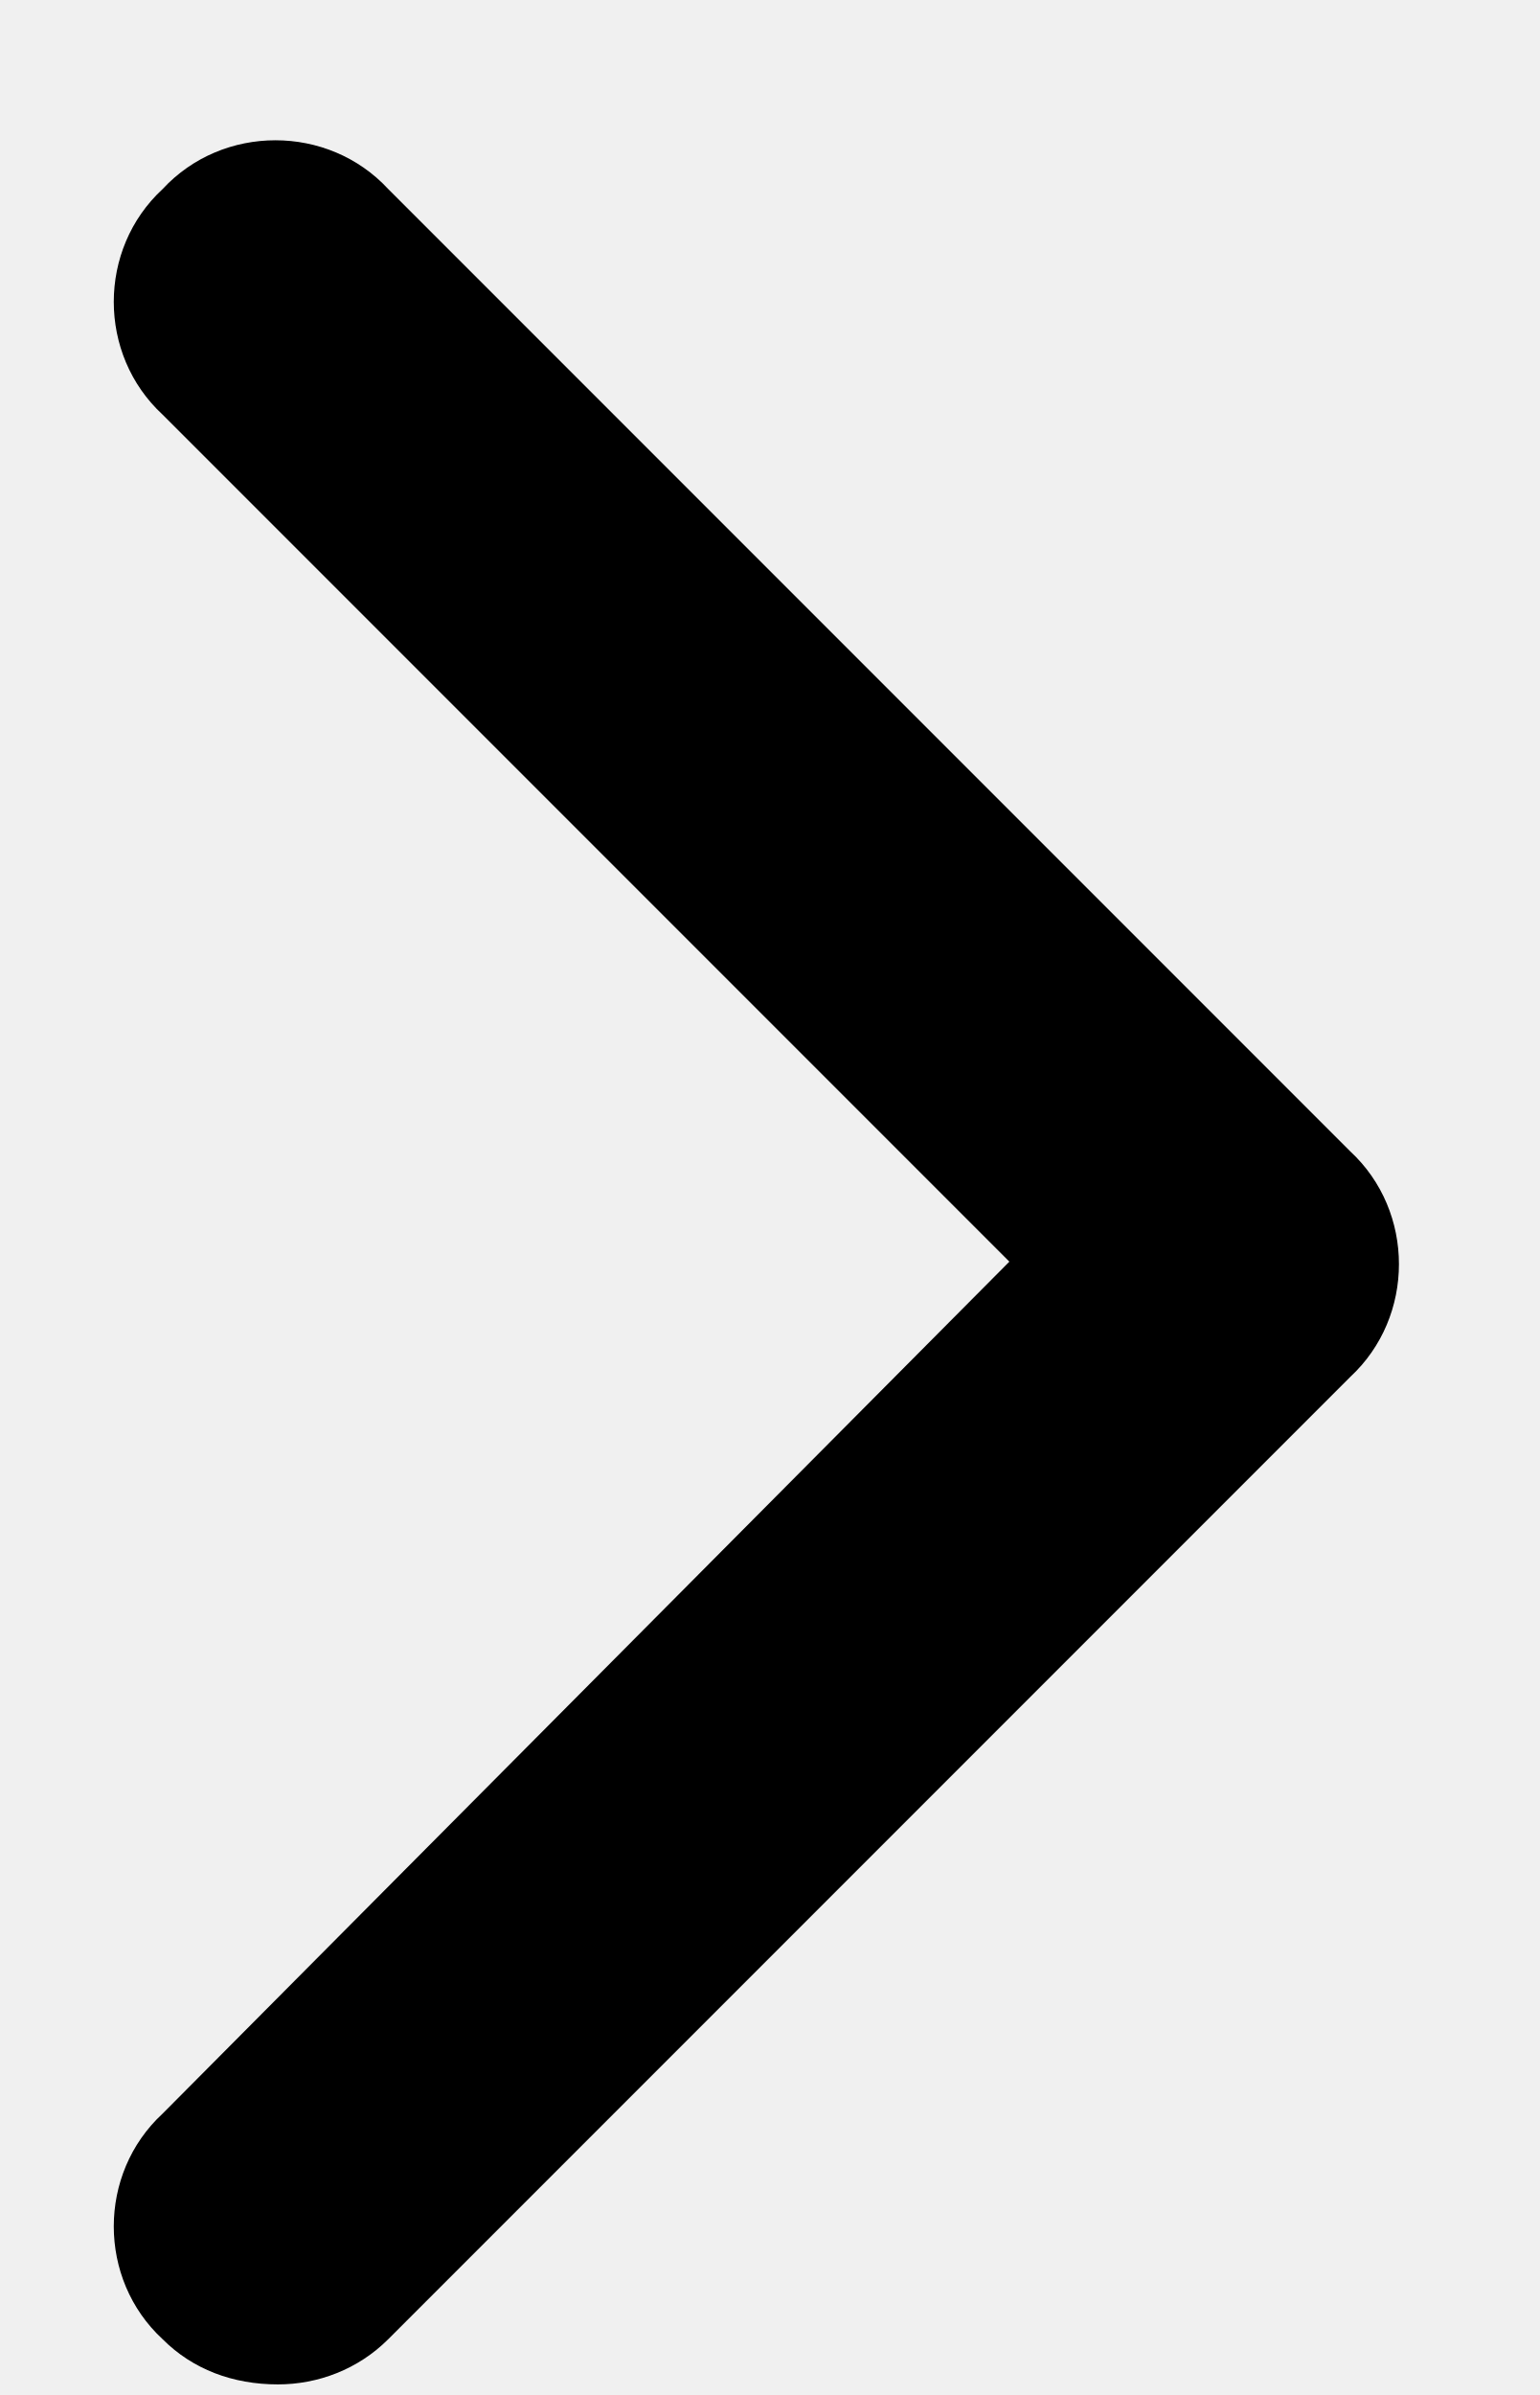
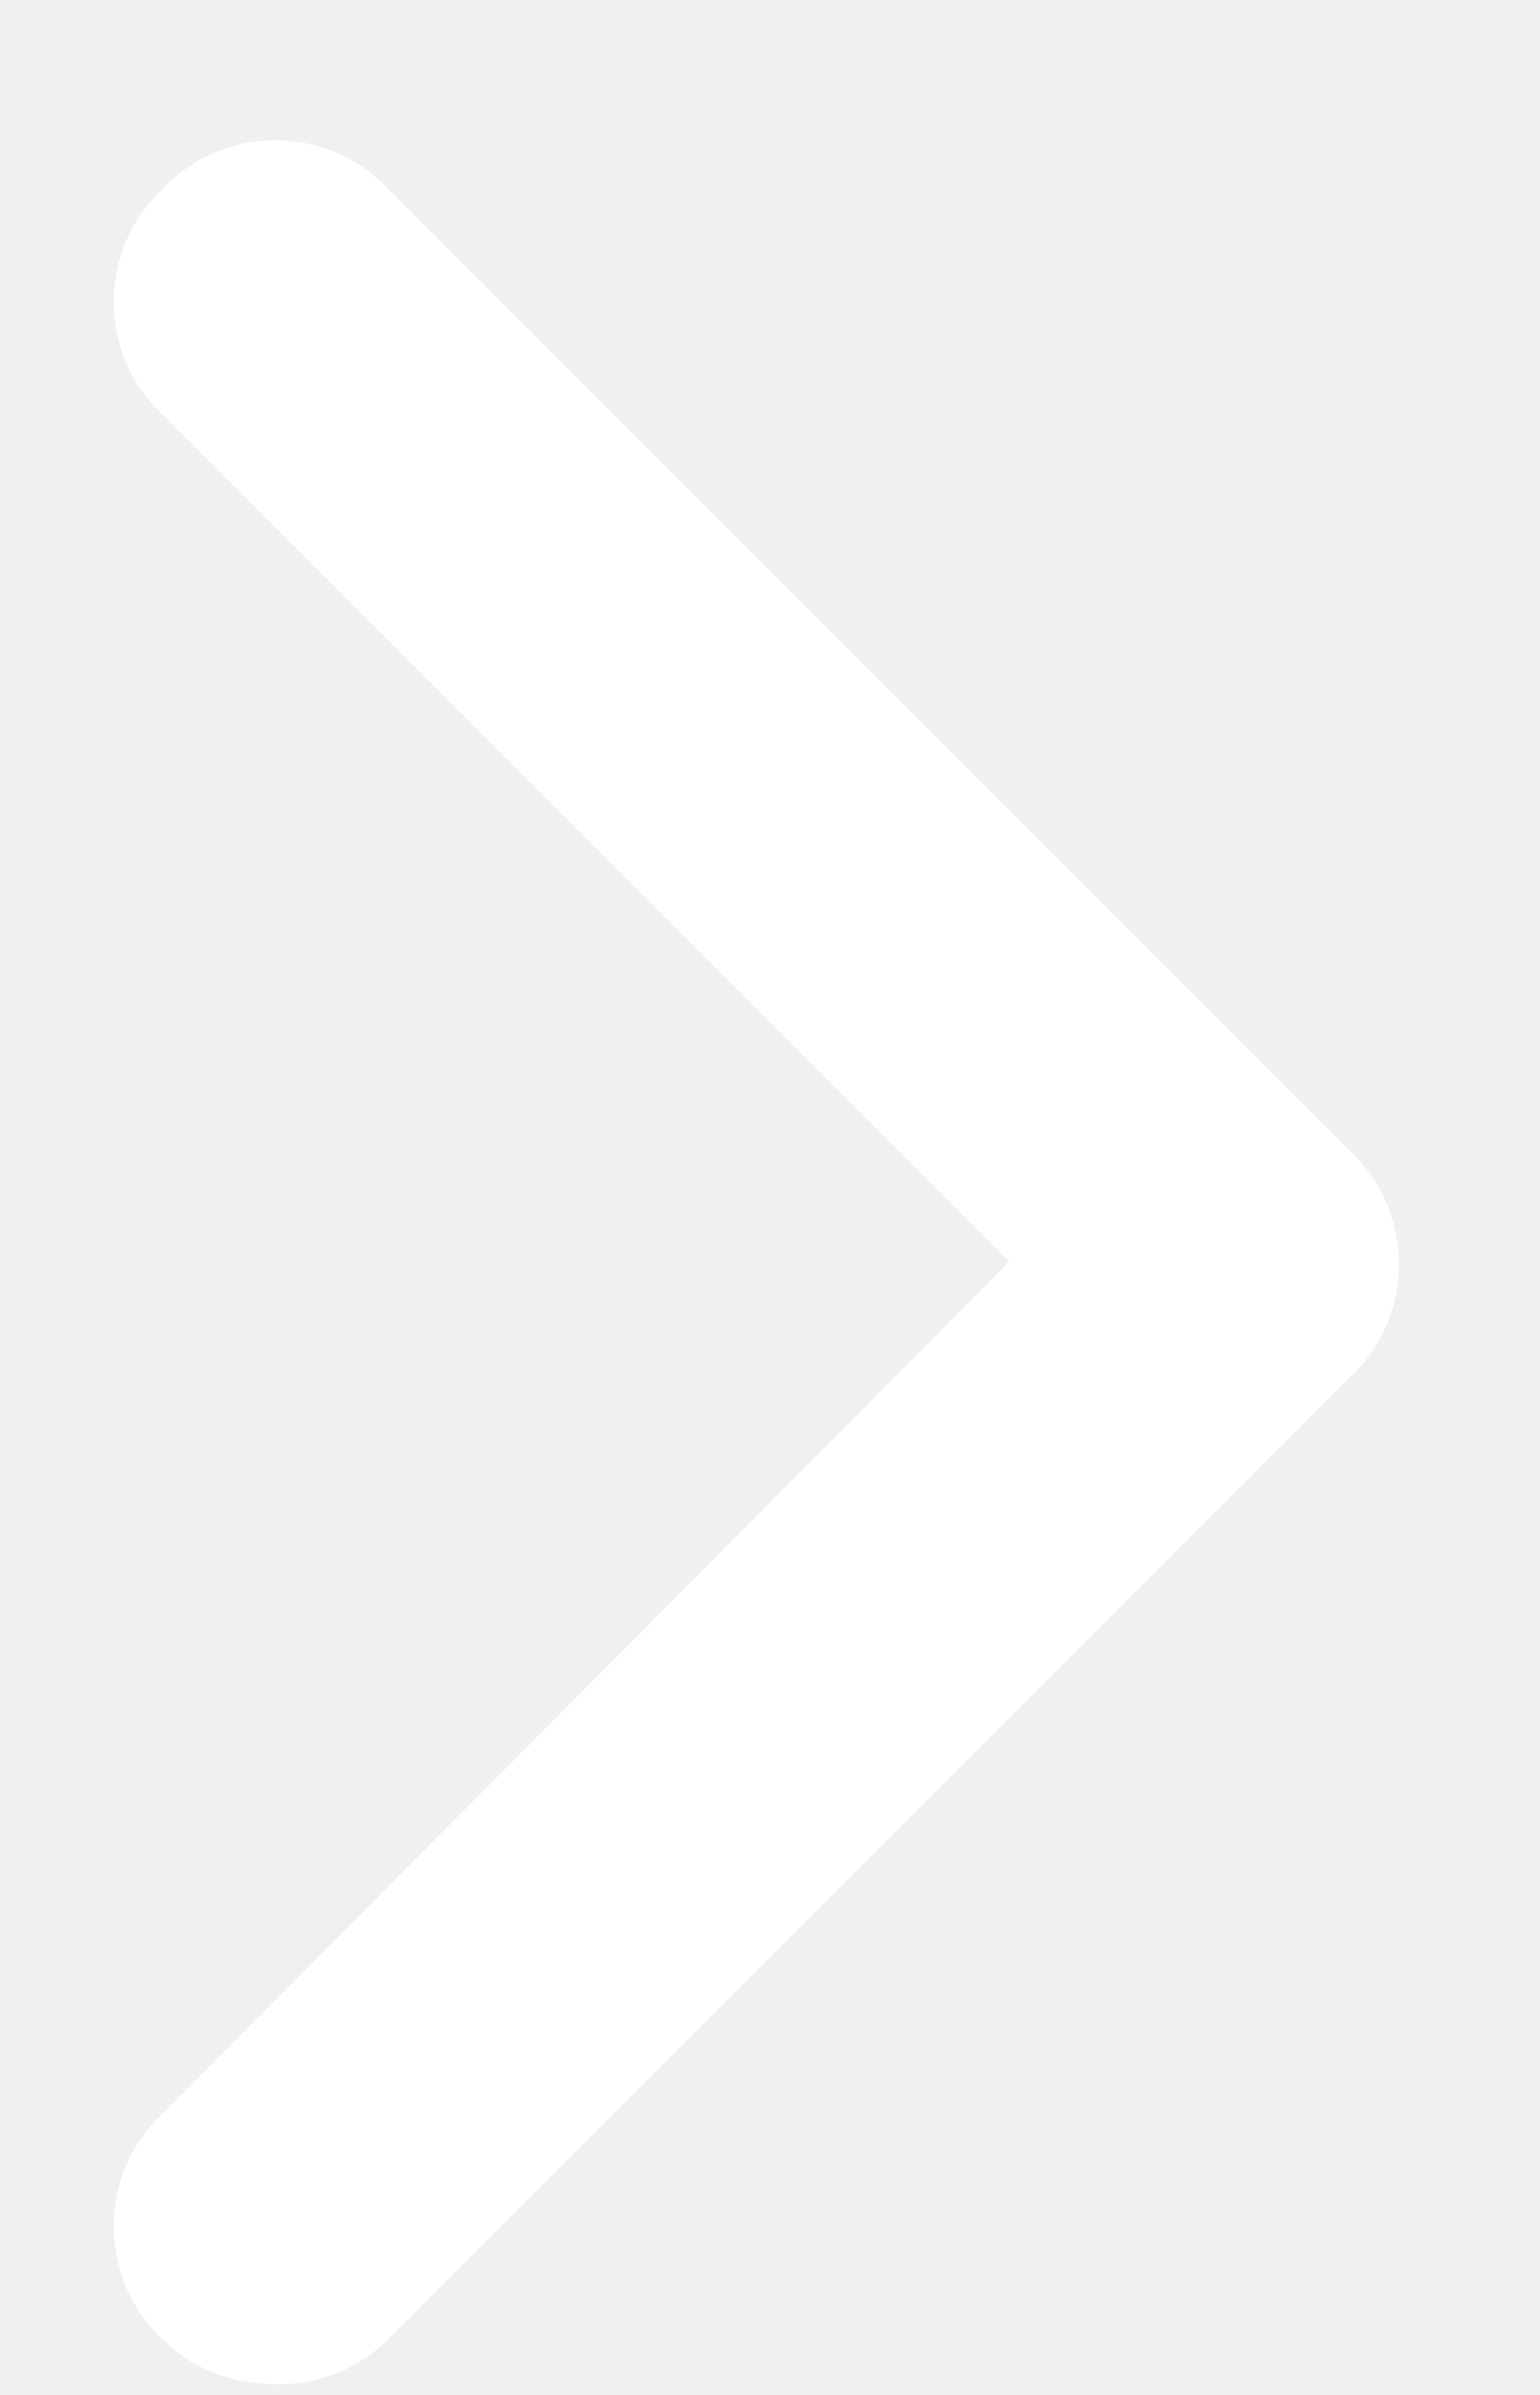
<svg xmlns="http://www.w3.org/2000/svg" width="9" height="14" viewBox="0 0 9 14" fill="none">
-   <path d="M1.625 13.938C1.361 13.938 1.127 13.85 0.951 13.674C0.57 13.322 0.57 12.707 0.951 12.355L5.902 7.375L0.951 2.424C0.57 2.072 0.57 1.457 0.951 1.105C1.303 0.725 1.918 0.725 2.27 1.105L7.895 6.73C8.275 7.082 8.275 7.697 7.895 8.049L2.27 13.674C2.094 13.85 1.859 13.938 1.625 13.938Z" fill="black" />
+   <path d="M1.625 13.938C1.361 13.938 1.127 13.85 0.951 13.674C0.57 13.322 0.57 12.707 0.951 12.355L5.902 7.375L0.951 2.424C0.57 2.072 0.57 1.457 0.951 1.105C1.303 0.725 1.918 0.725 2.27 1.105L7.895 6.73C8.275 7.082 8.275 7.697 7.895 8.049L2.27 13.674C2.094 13.85 1.859 13.938 1.625 13.938Z" fill="white" />
</svg>
